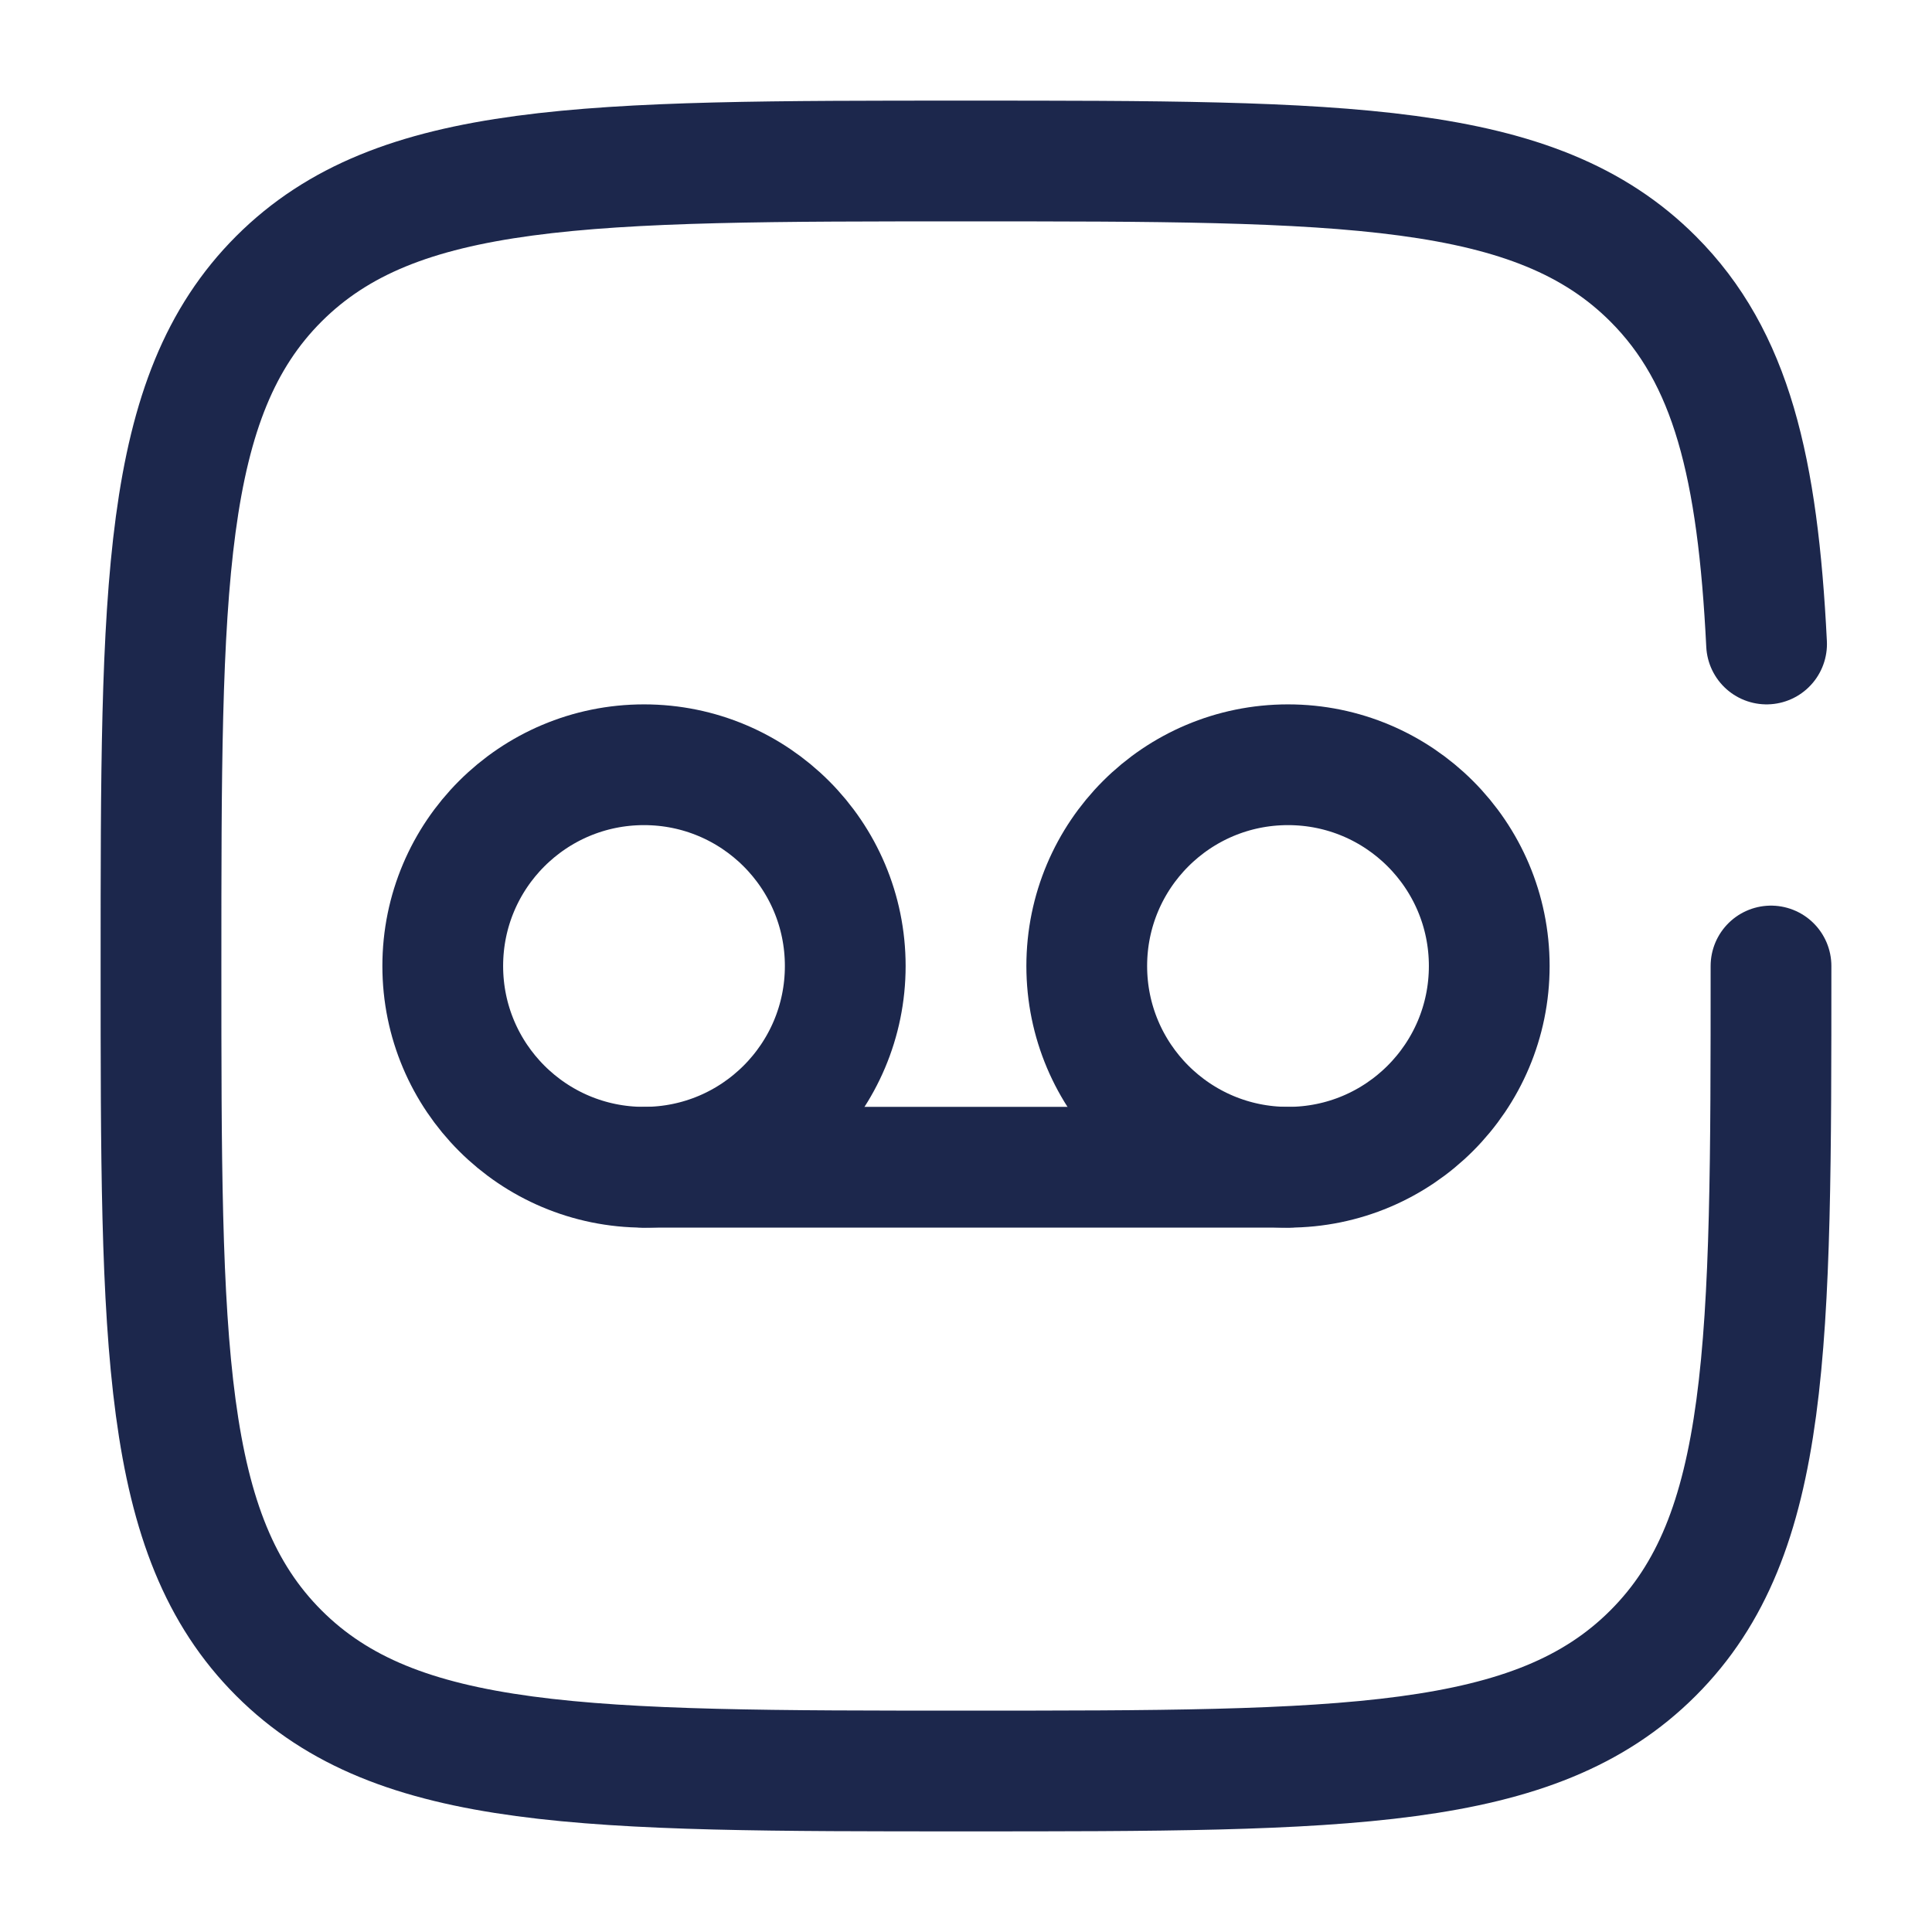
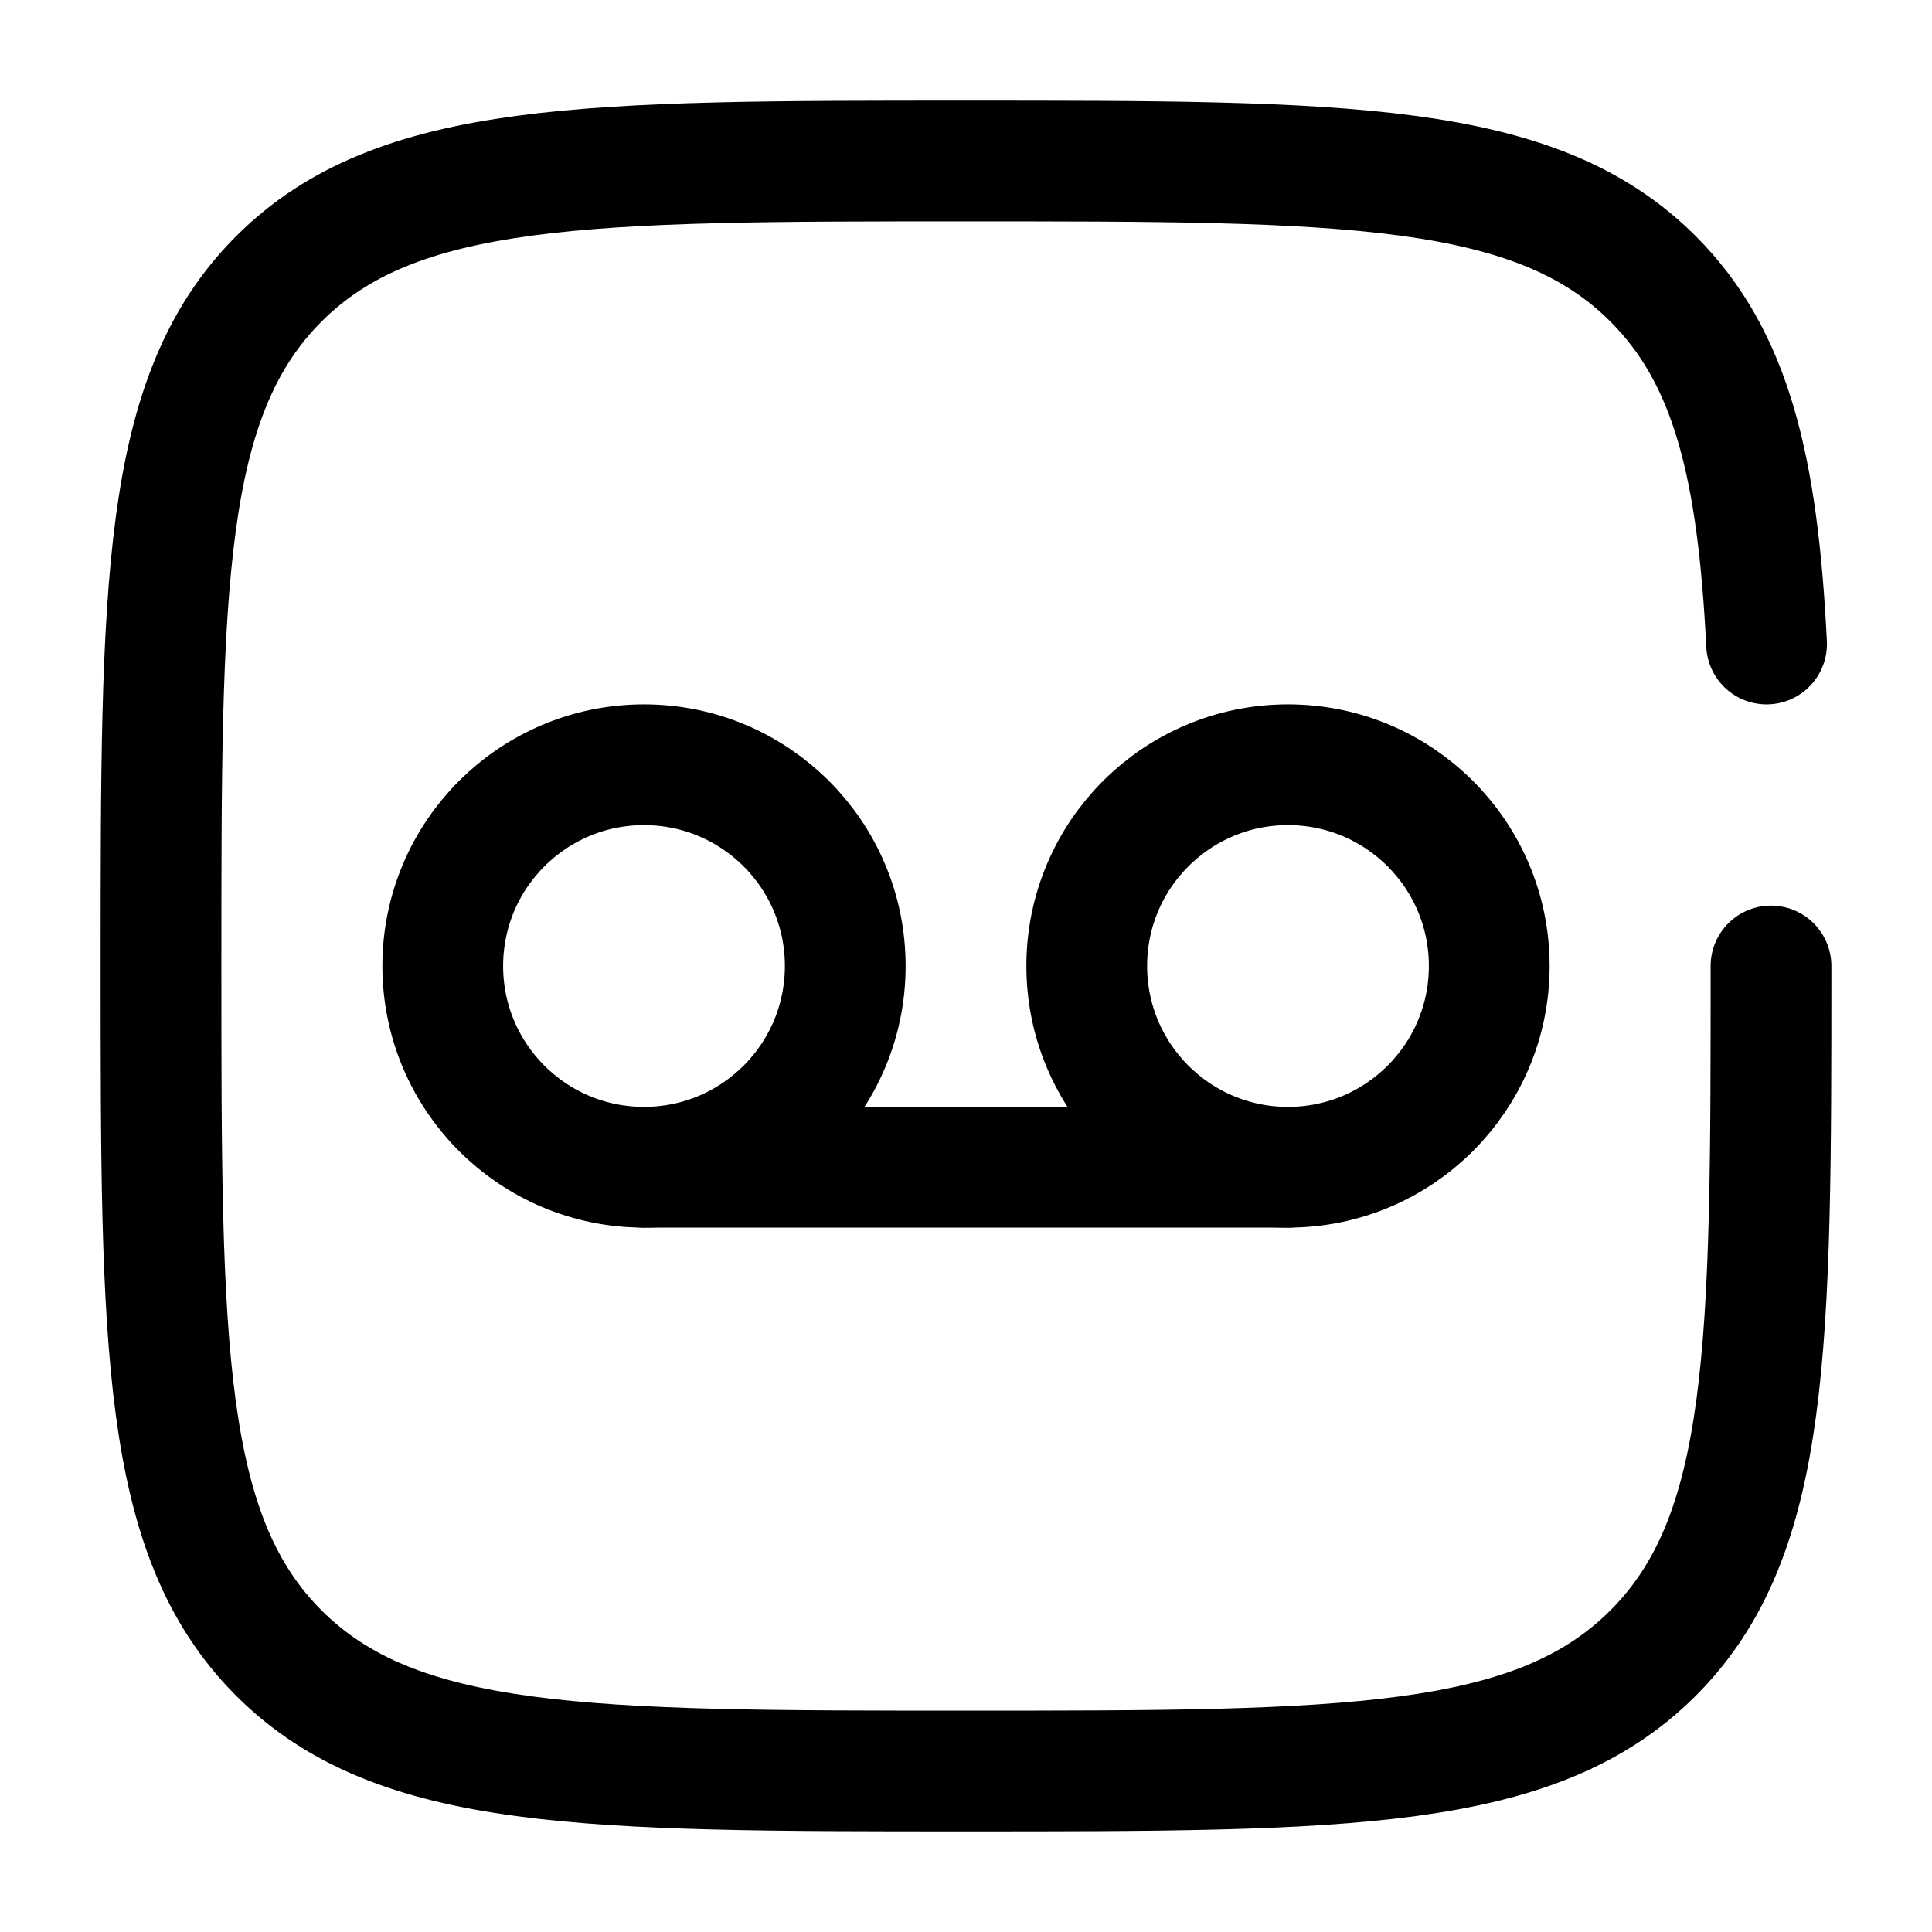
<svg xmlns="http://www.w3.org/2000/svg" viewBox="0 0 24 24" fill="none">
  <g id="SVGRepo_bgCarrier" stroke-width="0" />
  <g id="SVGRepo_tracerCarrier" stroke-linecap="round" stroke-linejoin="round" />
  <g id="SVGRepo_iconCarrier">
-     <path d="M18.5 12C18.5 13.381 17.381 14.5 16 14.5C14.619 14.5 13.5 13.381 13.5 12C13.5 10.619 14.619 9.5 16 9.5C17.381 9.5 18.5 10.619 18.5 12Z" stroke="#1C274C" stroke-width="1.5" />
-     <path d="M10.5 12C10.5 13.381 9.381 14.5 8 14.5C6.619 14.5 5.5 13.381 5.5 12C5.5 10.619 6.619 9.5 8 9.5C9.381 9.5 10.5 10.619 10.5 12Z" stroke="#1C274C" stroke-width="1.5" />
-     <path d="M8 14.5H16" stroke="#1C274C" stroke-width="1.5" stroke-linecap="round" />
-     <path d="M22 12C22 16.714 22 19.071 20.535 20.535C19.071 22 16.714 22 12 22C7.286 22 4.929 22 3.464 20.535C2 19.071 2 16.714 2 12C2 7.286 2 4.929 3.464 3.464C4.929 2 7.286 2 12 2C16.714 2 19.071 2 20.535 3.464C21.509 4.438 21.836 5.807 21.945 8" stroke="#1C274C" stroke-width="1.5" stroke-linecap="round" />
+     <path d="M18.5 12C18.5 13.381 17.381 14.5 16 14.5C14.619 14.5 13.5 13.381 13.5 12C13.5 10.619 14.619 9.5 16 9.5C17.381 9.5 18.5 10.619 18.5 12Z" stroke="#000000" stroke-width="1.5" />
+     <path d="M10.5 12C10.5 13.381 9.381 14.5 8 14.5C6.619 14.5 5.5 13.381 5.5 12C5.5 10.619 6.619 9.5 8 9.5C9.381 9.5 10.5 10.619 10.5 12Z" stroke="#000000" stroke-width="1.5" />
+     <path d="M8 14.5H16" stroke="#000000" stroke-width="1.5" stroke-linecap="round" />
+     <path d="M22 12C22 16.714 22 19.071 20.535 20.535C19.071 22 16.714 22 12 22C7.286 22 4.929 22 3.464 20.535C2 19.071 2 16.714 2 12C2 7.286 2 4.929 3.464 3.464C4.929 2 7.286 2 12 2C16.714 2 19.071 2 20.535 3.464C21.509 4.438 21.836 5.807 21.945 8" stroke="#000000" stroke-width="1.5" stroke-linecap="round" />
  </g>
</svg>
